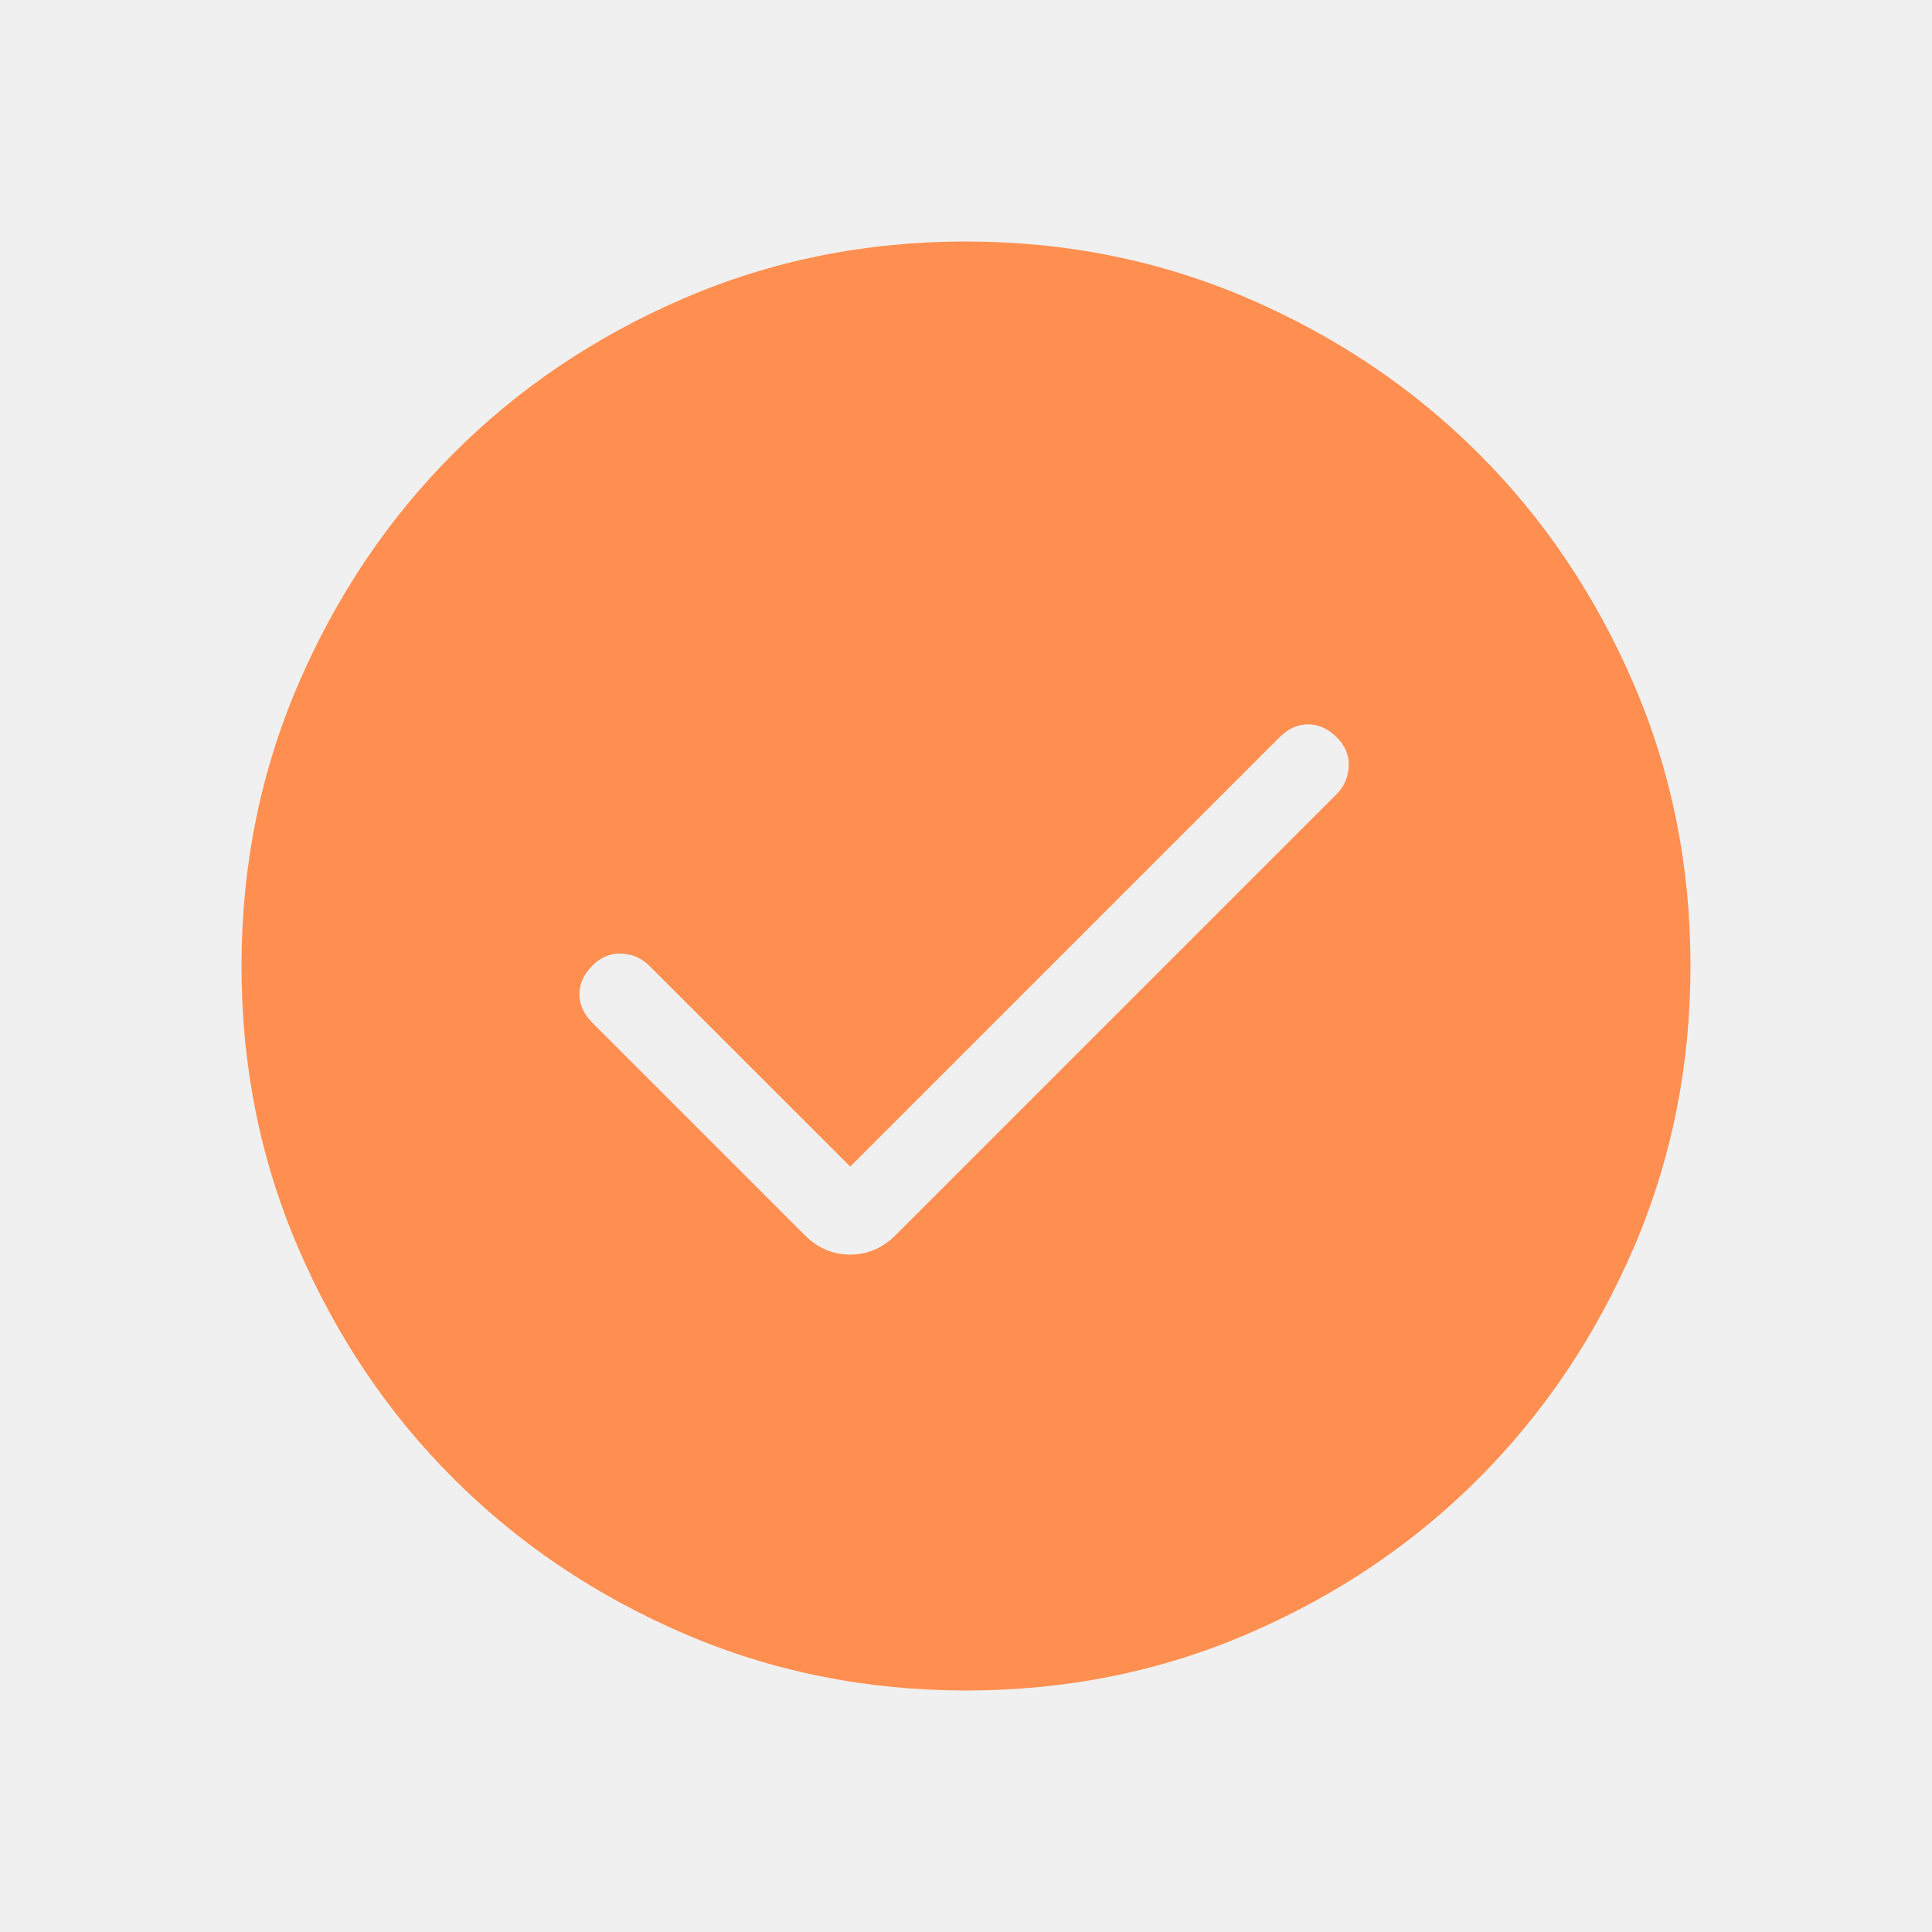
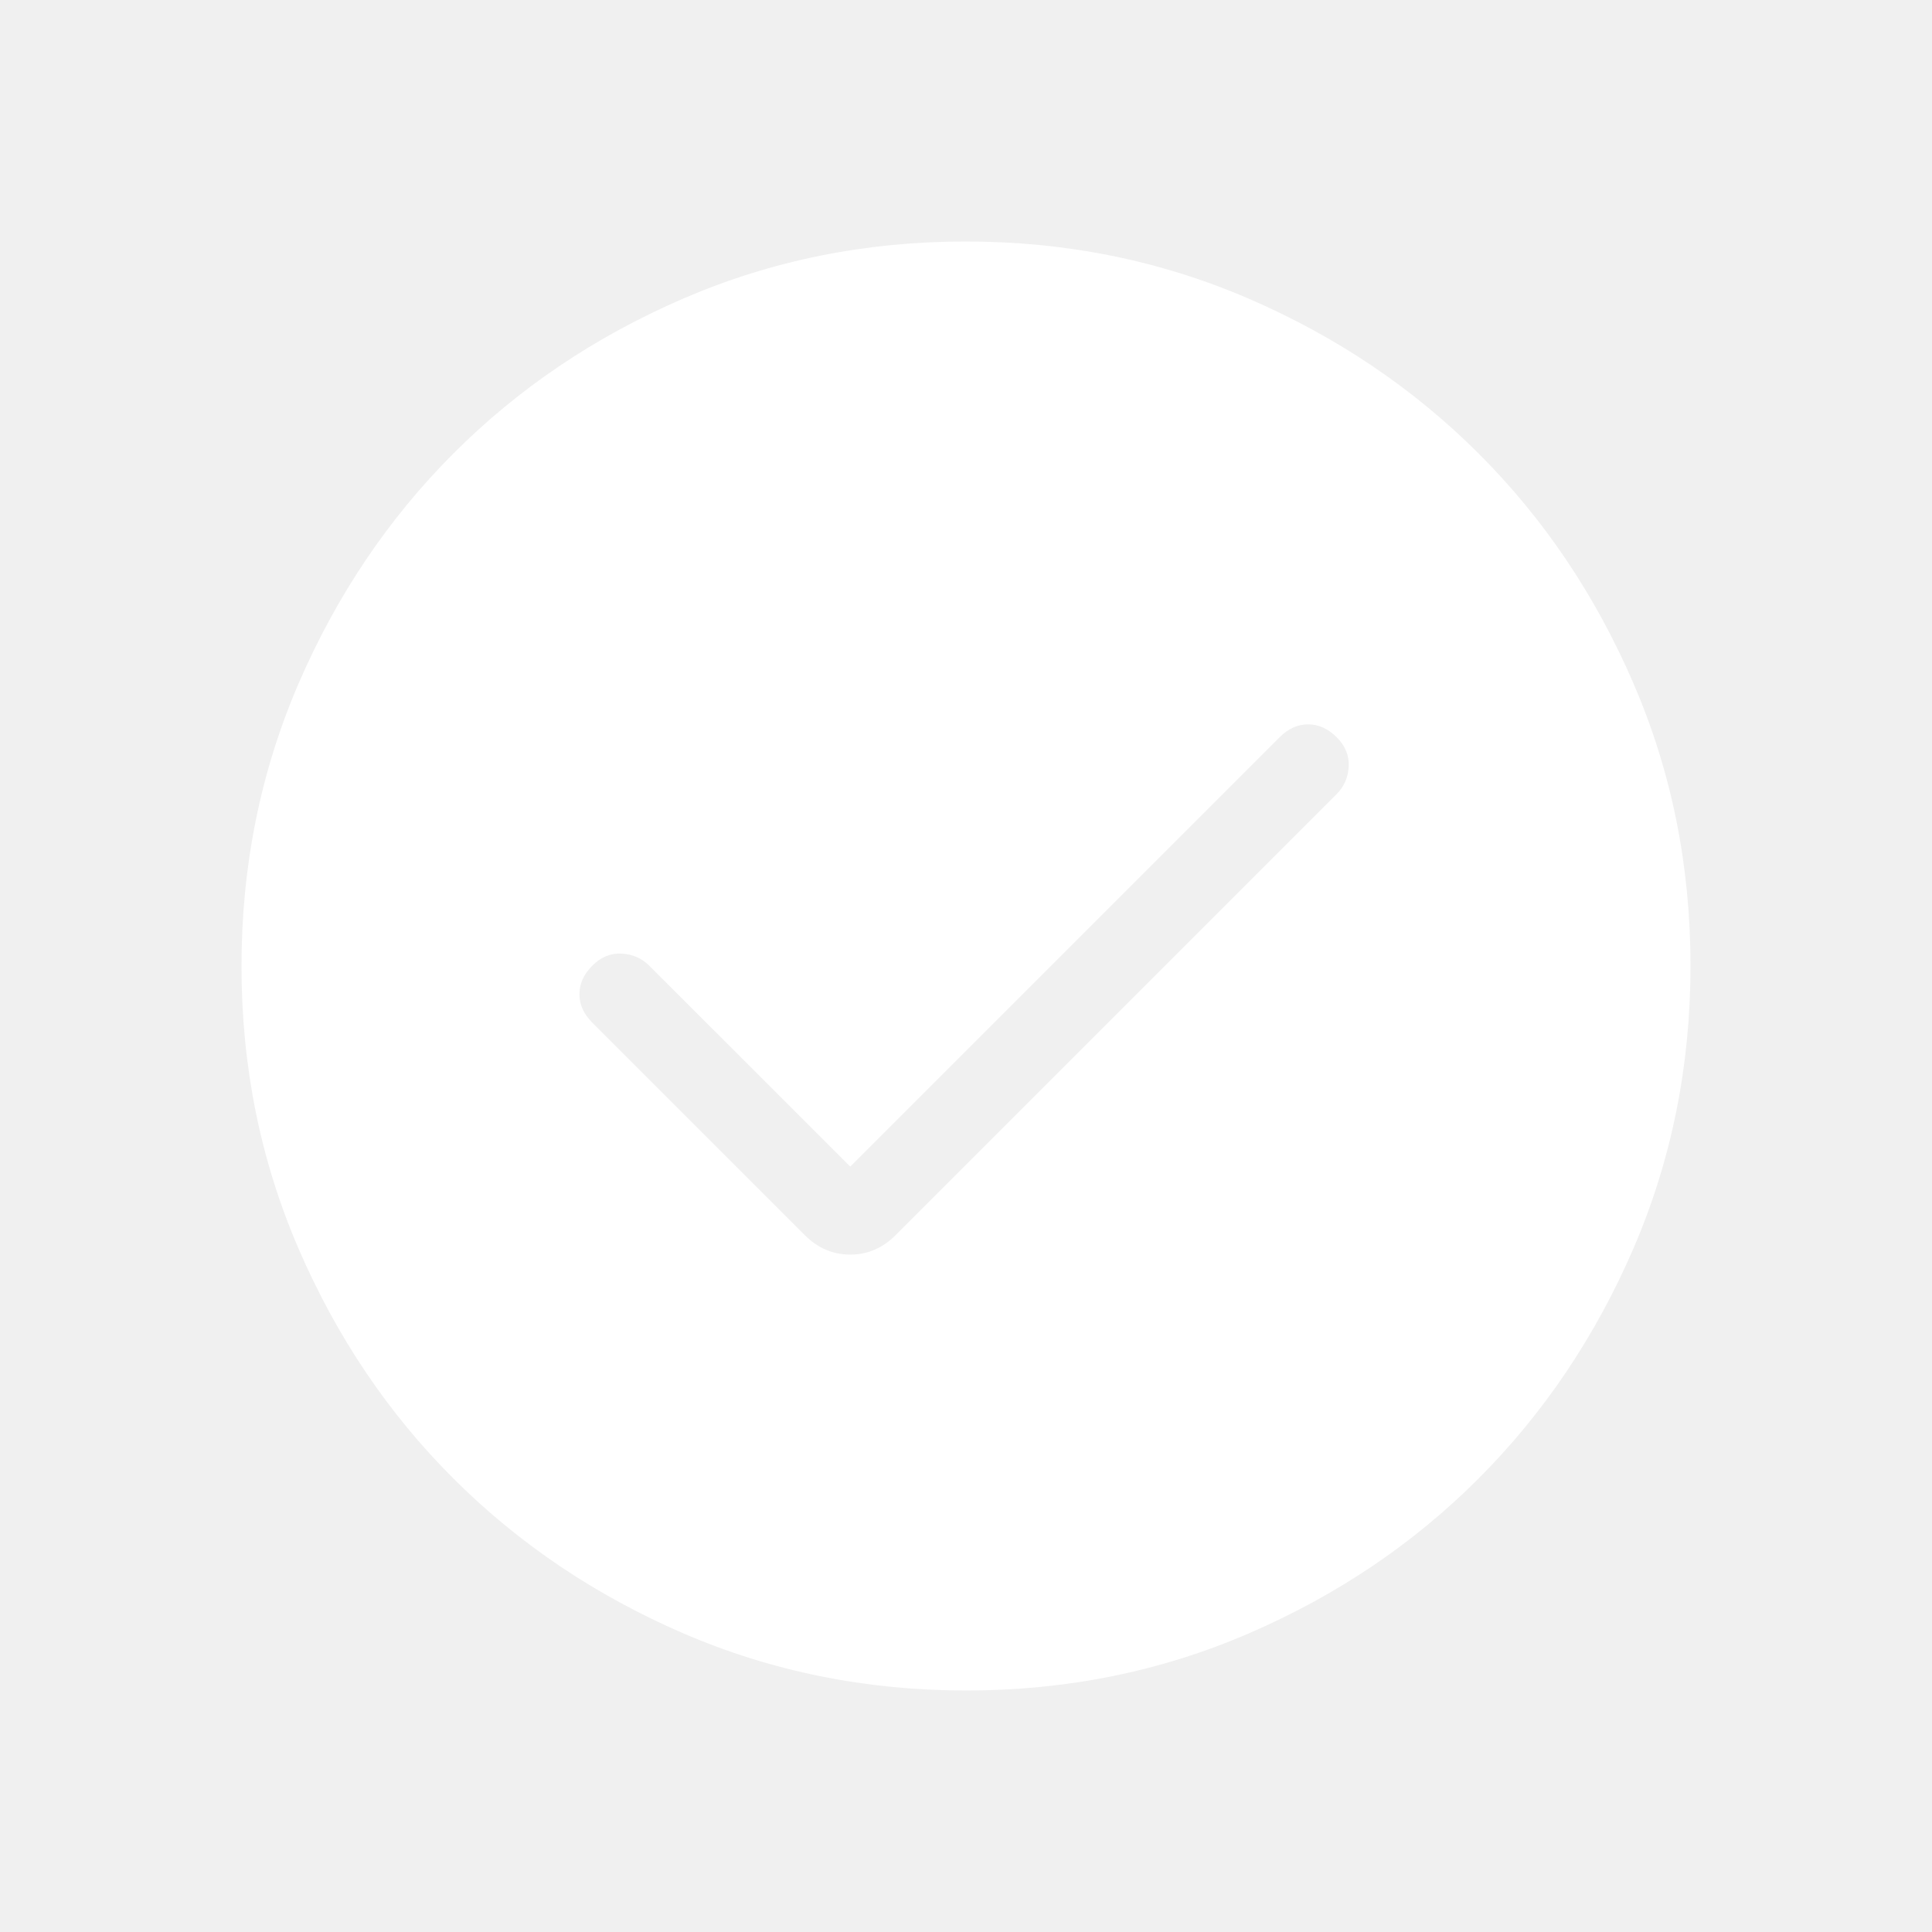
<svg xmlns="http://www.w3.org/2000/svg" width="24" height="24" viewBox="0 0 24 24" fill="none">
-   <path d="M10.562 14.492L8.065 11.996C7.972 11.903 7.857 11.853 7.721 11.846C7.585 11.839 7.464 11.889 7.358 11.996C7.251 12.103 7.198 12.221 7.198 12.35C7.198 12.479 7.251 12.597 7.358 12.704L9.996 15.342C10.157 15.504 10.346 15.585 10.562 15.585C10.777 15.585 10.966 15.504 11.127 15.342L16.604 9.865C16.697 9.772 16.747 9.657 16.754 9.521C16.761 9.385 16.711 9.264 16.604 9.158C16.497 9.051 16.379 8.998 16.25 8.998C16.121 8.998 16.003 9.051 15.896 9.158L10.562 14.492ZM12.003 21C10.759 21 9.589 20.764 8.493 20.292C7.398 19.819 6.445 19.178 5.634 18.368C4.823 17.559 4.182 16.607 3.709 15.512C3.236 14.417 3 13.248 3 12.003C3 10.759 3.236 9.589 3.708 8.493C4.181 7.398 4.822 6.445 5.632 5.634C6.441 4.823 7.393 4.182 8.488 3.709C9.583 3.236 10.752 3 11.997 3C13.241 3 14.411 3.236 15.507 3.708C16.602 4.181 17.555 4.822 18.366 5.632C19.177 6.441 19.818 7.393 20.291 8.488C20.764 9.583 21 10.752 21 11.997C21 13.241 20.764 14.411 20.292 15.507C19.819 16.602 19.178 17.555 18.368 18.366C17.559 19.177 16.607 19.818 15.512 20.291C14.417 20.764 13.248 21 12.003 21Z" fill="#FF8F50" />
+   <path d="M10.562 14.492L8.065 11.996C7.972 11.903 7.857 11.853 7.721 11.846C7.585 11.839 7.464 11.889 7.358 11.996C7.251 12.103 7.198 12.221 7.198 12.35C7.198 12.479 7.251 12.597 7.358 12.704L9.996 15.342C10.157 15.504 10.346 15.585 10.562 15.585C10.777 15.585 10.966 15.504 11.127 15.342L16.604 9.865C16.697 9.772 16.747 9.657 16.754 9.521C16.761 9.385 16.711 9.264 16.604 9.158C16.497 9.051 16.379 8.998 16.25 8.998C16.121 8.998 16.003 9.051 15.896 9.158L10.562 14.492ZM12.003 21C10.759 21 9.589 20.764 8.493 20.292C7.398 19.819 6.445 19.178 5.634 18.368C4.823 17.559 4.182 16.607 3.709 15.512C3.236 14.417 3 13.248 3 12.003C3 10.759 3.236 9.589 3.708 8.493C4.181 7.398 4.822 6.445 5.632 5.634C6.441 4.823 7.393 4.182 8.488 3.709C9.583 3.236 10.752 3 11.997 3C13.241 3 14.411 3.236 15.507 3.708C16.602 4.181 17.555 4.822 18.366 5.632C19.177 6.441 19.818 7.393 20.291 8.488C20.764 9.583 21 10.752 21 11.997C21 13.241 20.764 14.411 20.292 15.507C19.819 16.602 19.178 17.555 18.368 18.366C17.559 19.177 16.607 19.818 15.512 20.291C14.417 20.764 13.248 21 12.003 21Z" fill="white" />
</svg>
